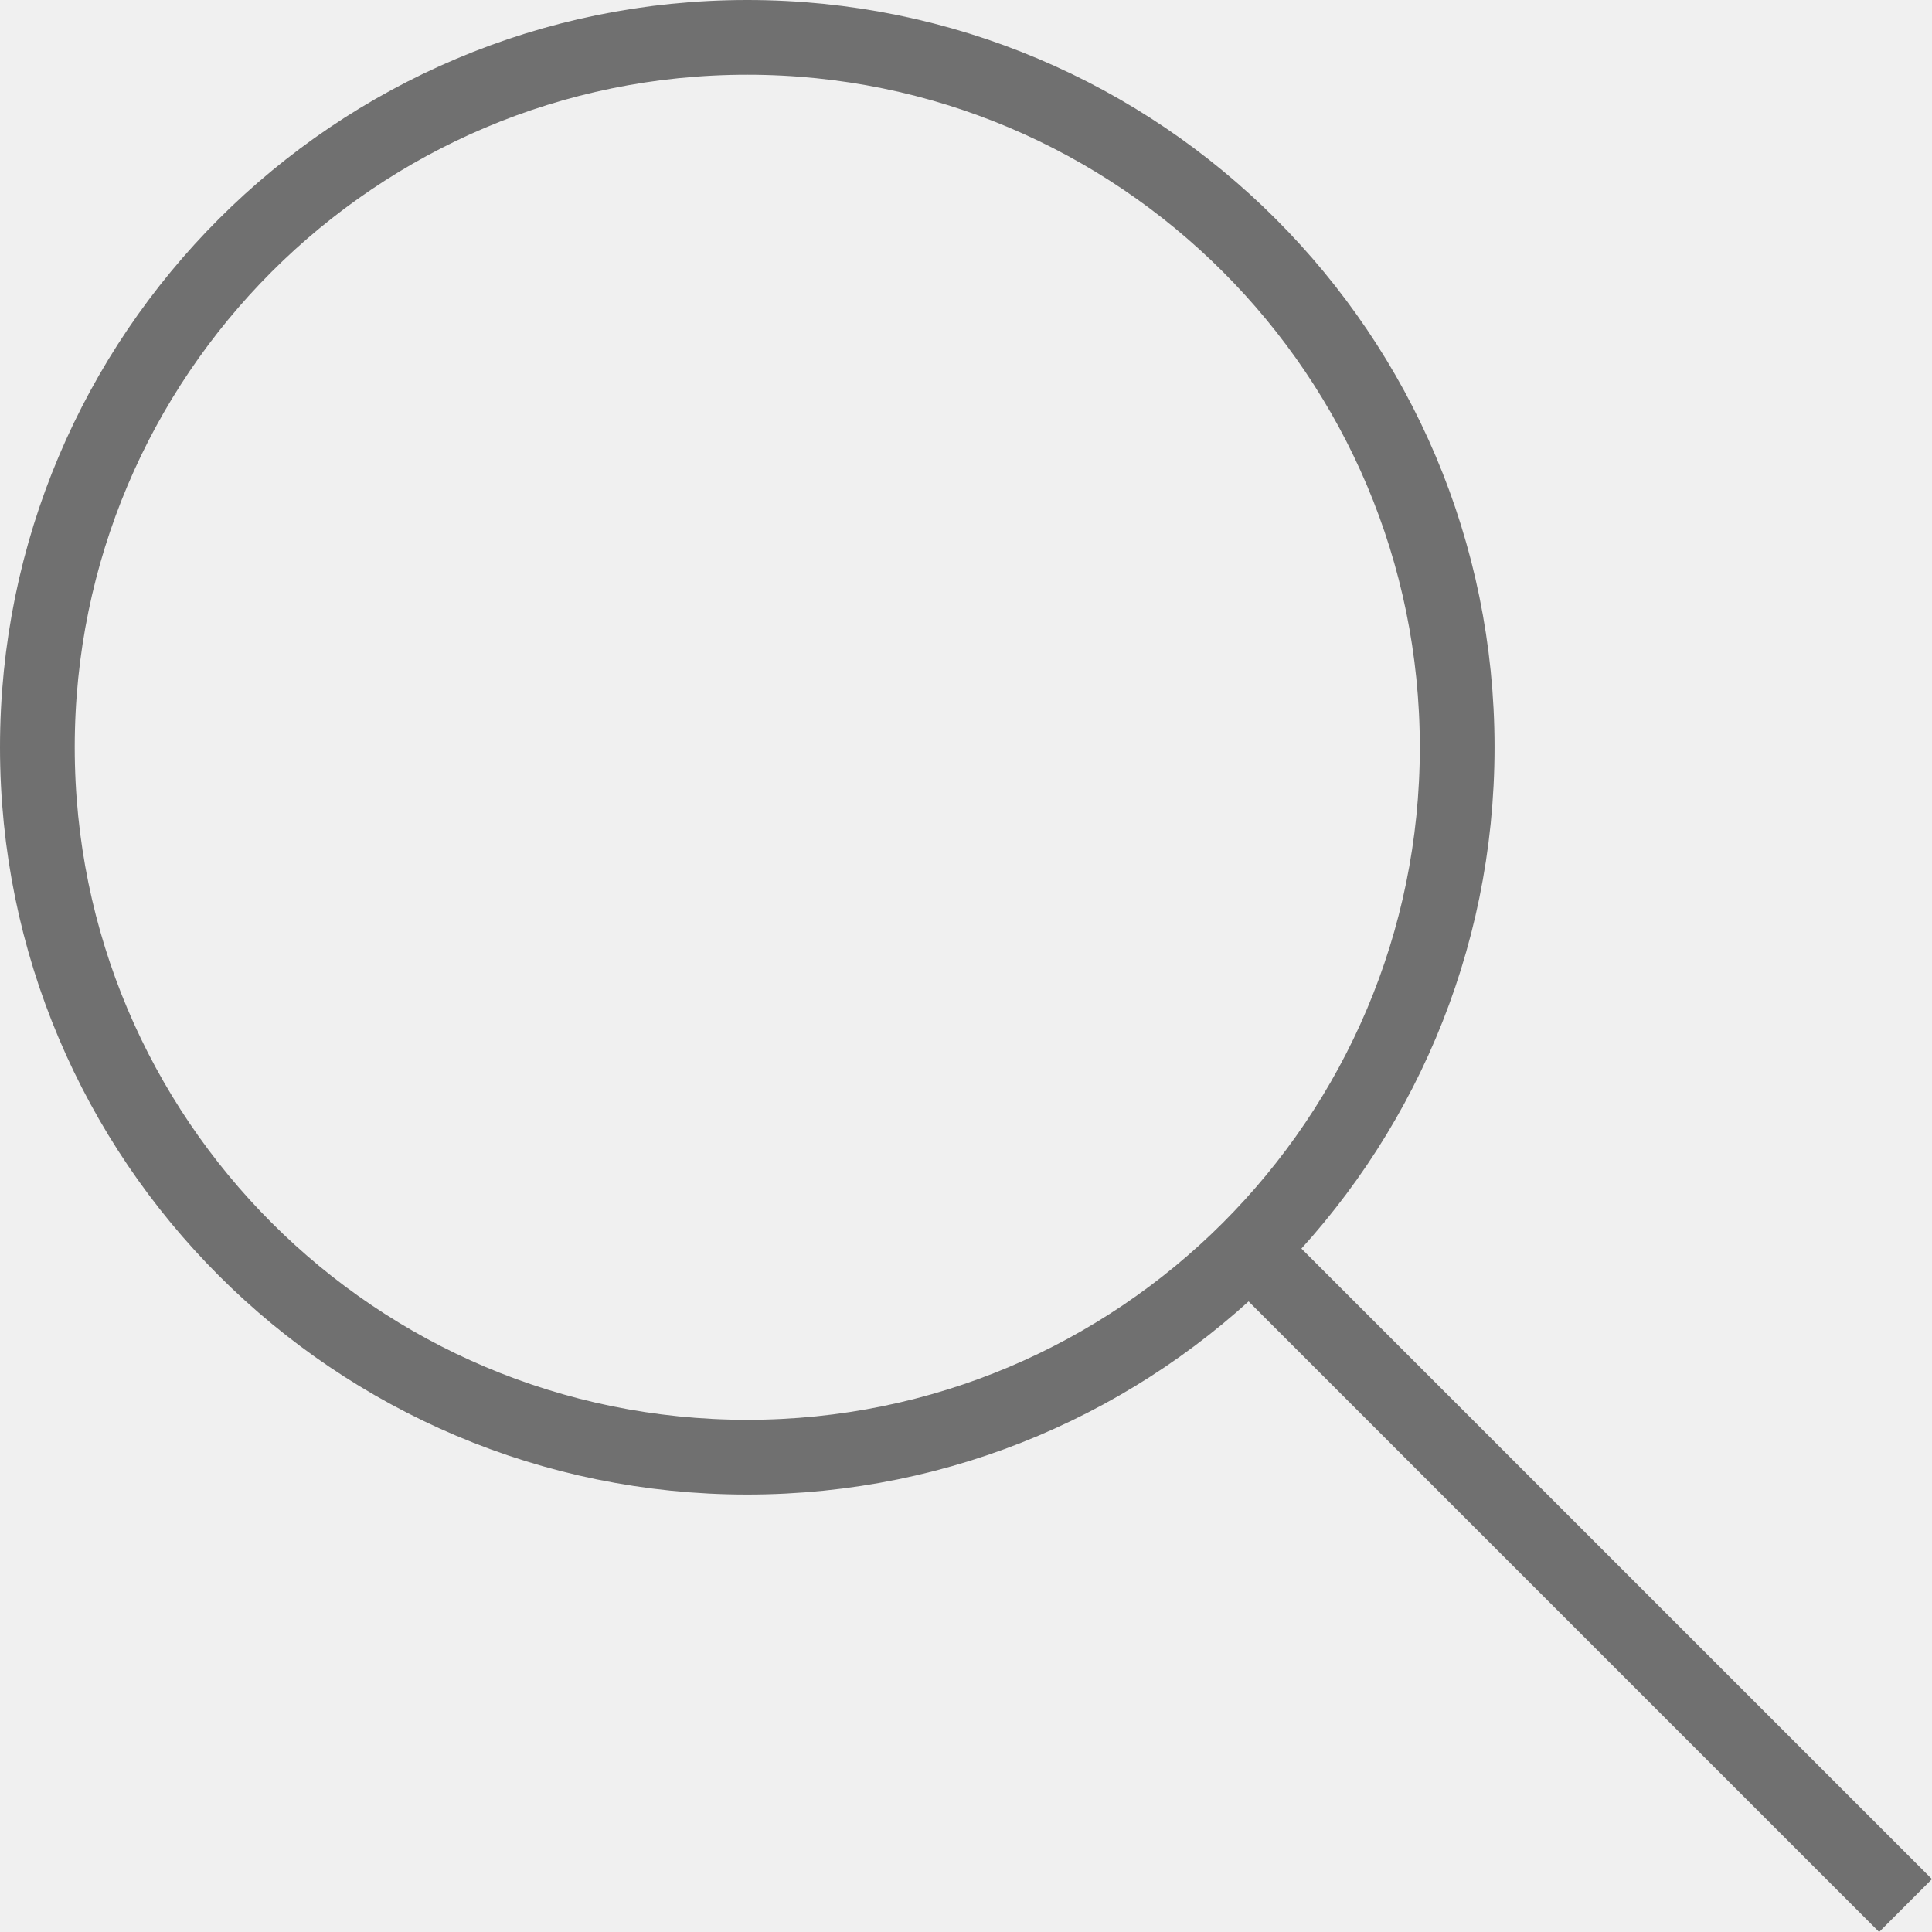
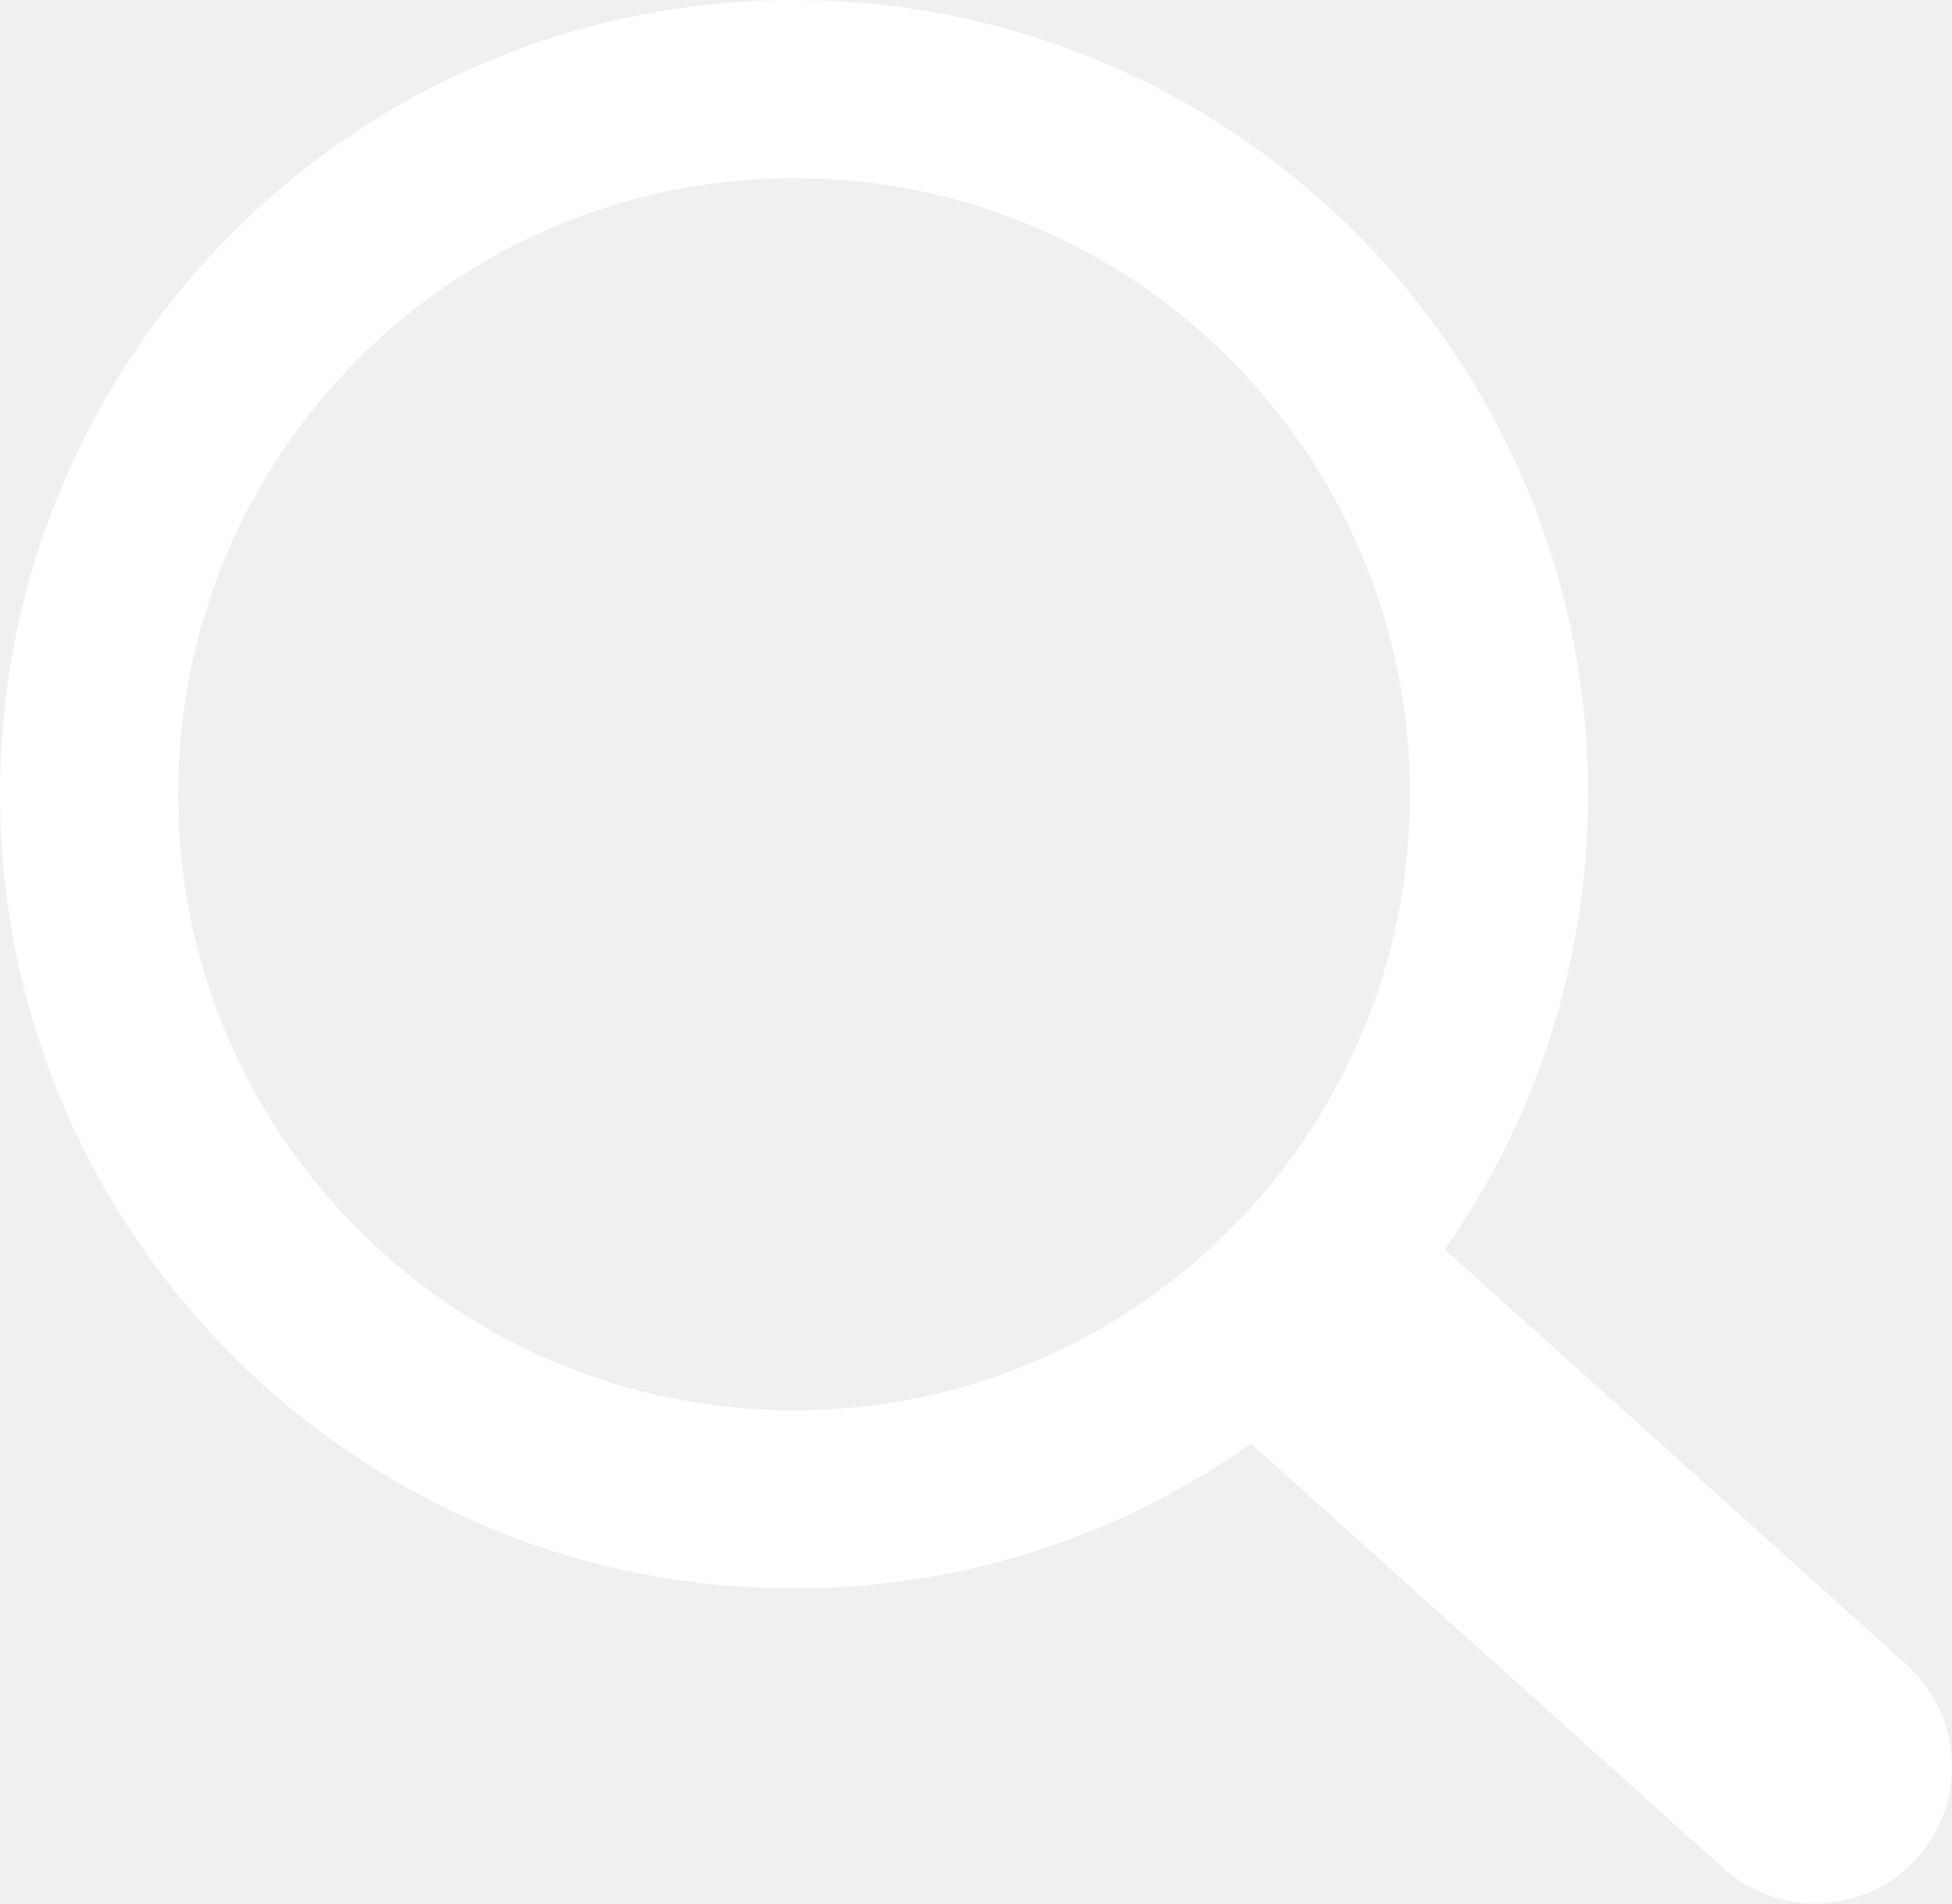
- <svg xmlns="http://www.w3.org/2000/svg" width="25.854" height="25.854" viewBox="0 0 25.854 25.854">
-   <g id="search" transform="translate(-1671 -77)">
-     <g id="Ellipse_3" data-name="Ellipse 3" transform="translate(1671 77)" fill="none" stroke="#707070" stroke-width="1">
-       <circle cx="10" cy="10" r="10" stroke="none" />
-       <circle cx="10" cy="10" r="9.5" fill="none" />
-     </g>
-     <line id="Line_4" data-name="Line 4" x2="9" y2="9" transform="translate(1687.5 93.5)" fill="none" stroke="#707070" stroke-width="1" />
-   </g>
+ <svg xmlns="http://www.w3.org/2000/svg" id="search" width="122.879" height="119.799" viewBox="0 0 122.879 119.799">
+   <path id="Path_272" data-name="Path 272" d="M49.988,0H50V.007A49.972,49.972,0,0,1,99.968,49.955h.007v.073h-.007A49.932,49.932,0,0,1,97.374,65.92q-.421,1.255-.877,2.409v.007A50.011,50.011,0,0,1,90.95,78.643l29.082,26.139.018.016.157.146.011.011a8.636,8.636,0,0,1,.67,11.751l-.011.016-.175.2-.035.035-.146.16-.016.021a8.641,8.641,0,0,1-11.751.668l-.015-.011-.2-.175-.029-.024L78.761,90.865q-1.32.93-2.687,1.765c-1.233.755-2.51,1.466-3.813,2.115a49.77,49.77,0,0,1-22.272,5.222v.007h-.016v-.007A49.972,49.972,0,0,1,.007,50.021H0v-.049H.007A49.97,49.97,0,0,1,49.955.007V0ZM50,11.21v.007h-.049V11.21A38.786,38.786,0,0,0,11.21,49.973h.007v.049H11.21A38.786,38.786,0,0,0,49.972,88.764v-.007h.049v.007A38.784,38.784,0,0,0,88.763,50h-.006v-.049h.006A38.786,38.786,0,0,0,50,11.21Z" fill="#fff" />
</svg>
